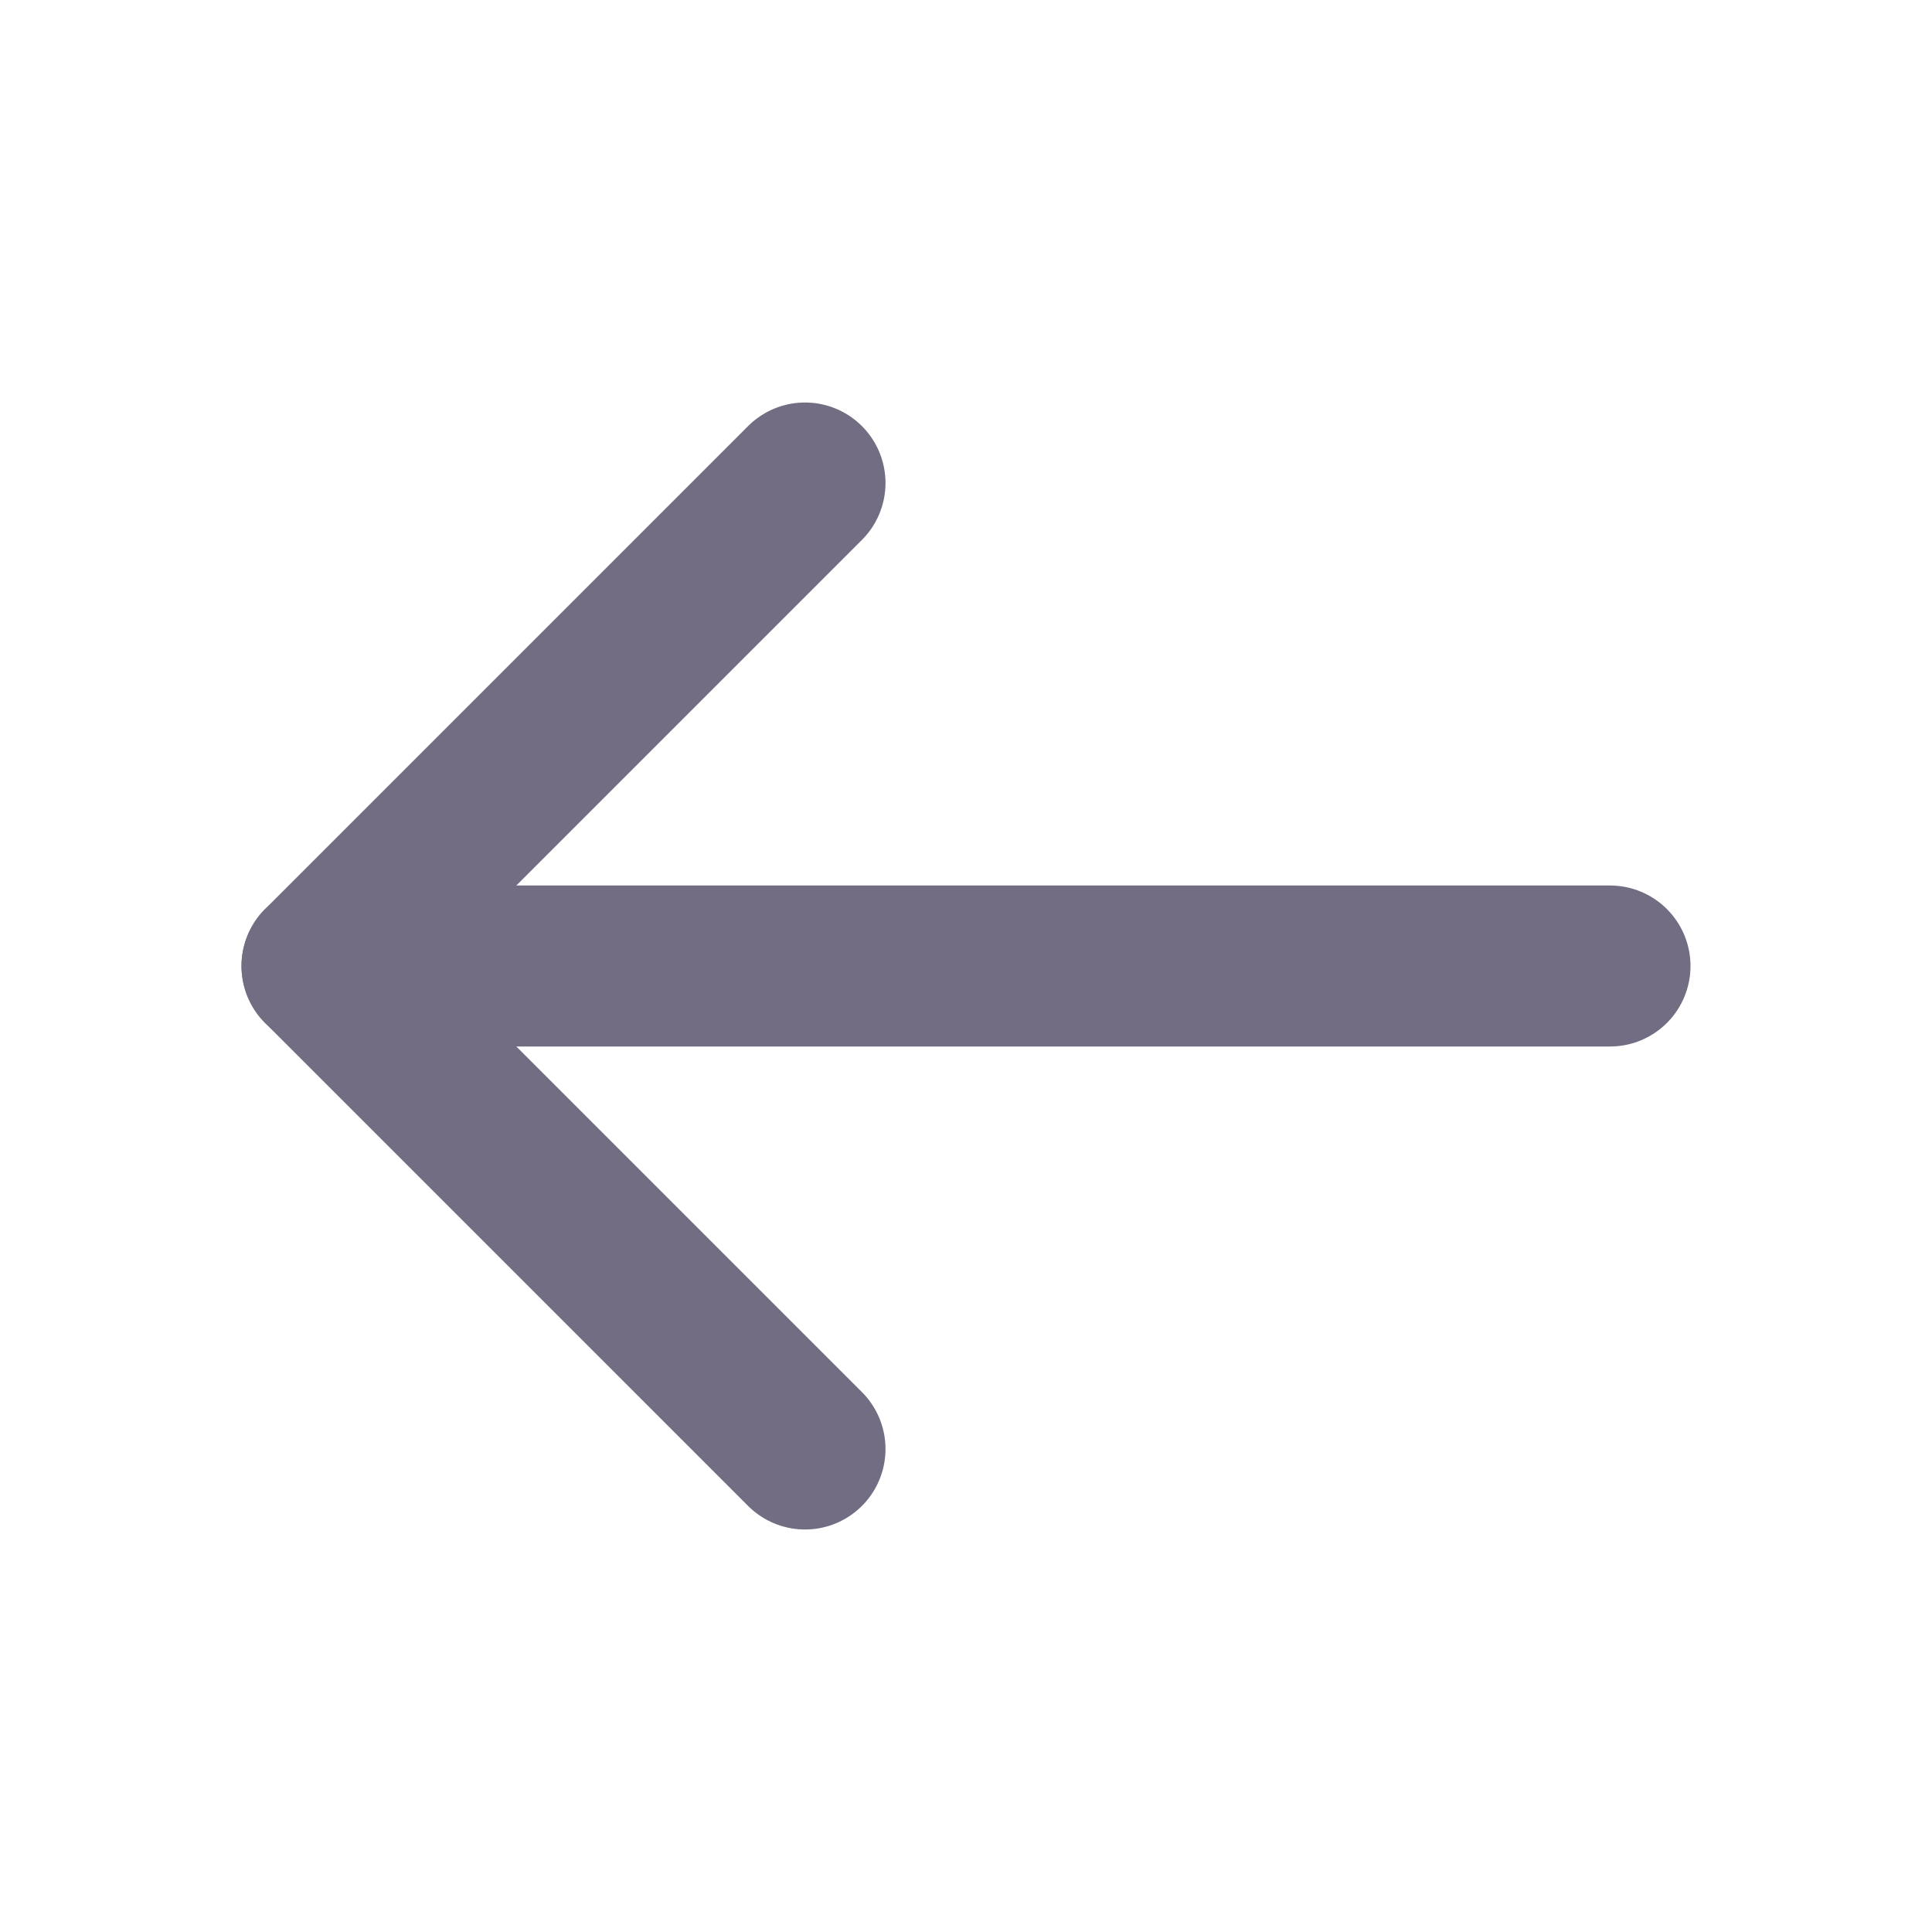
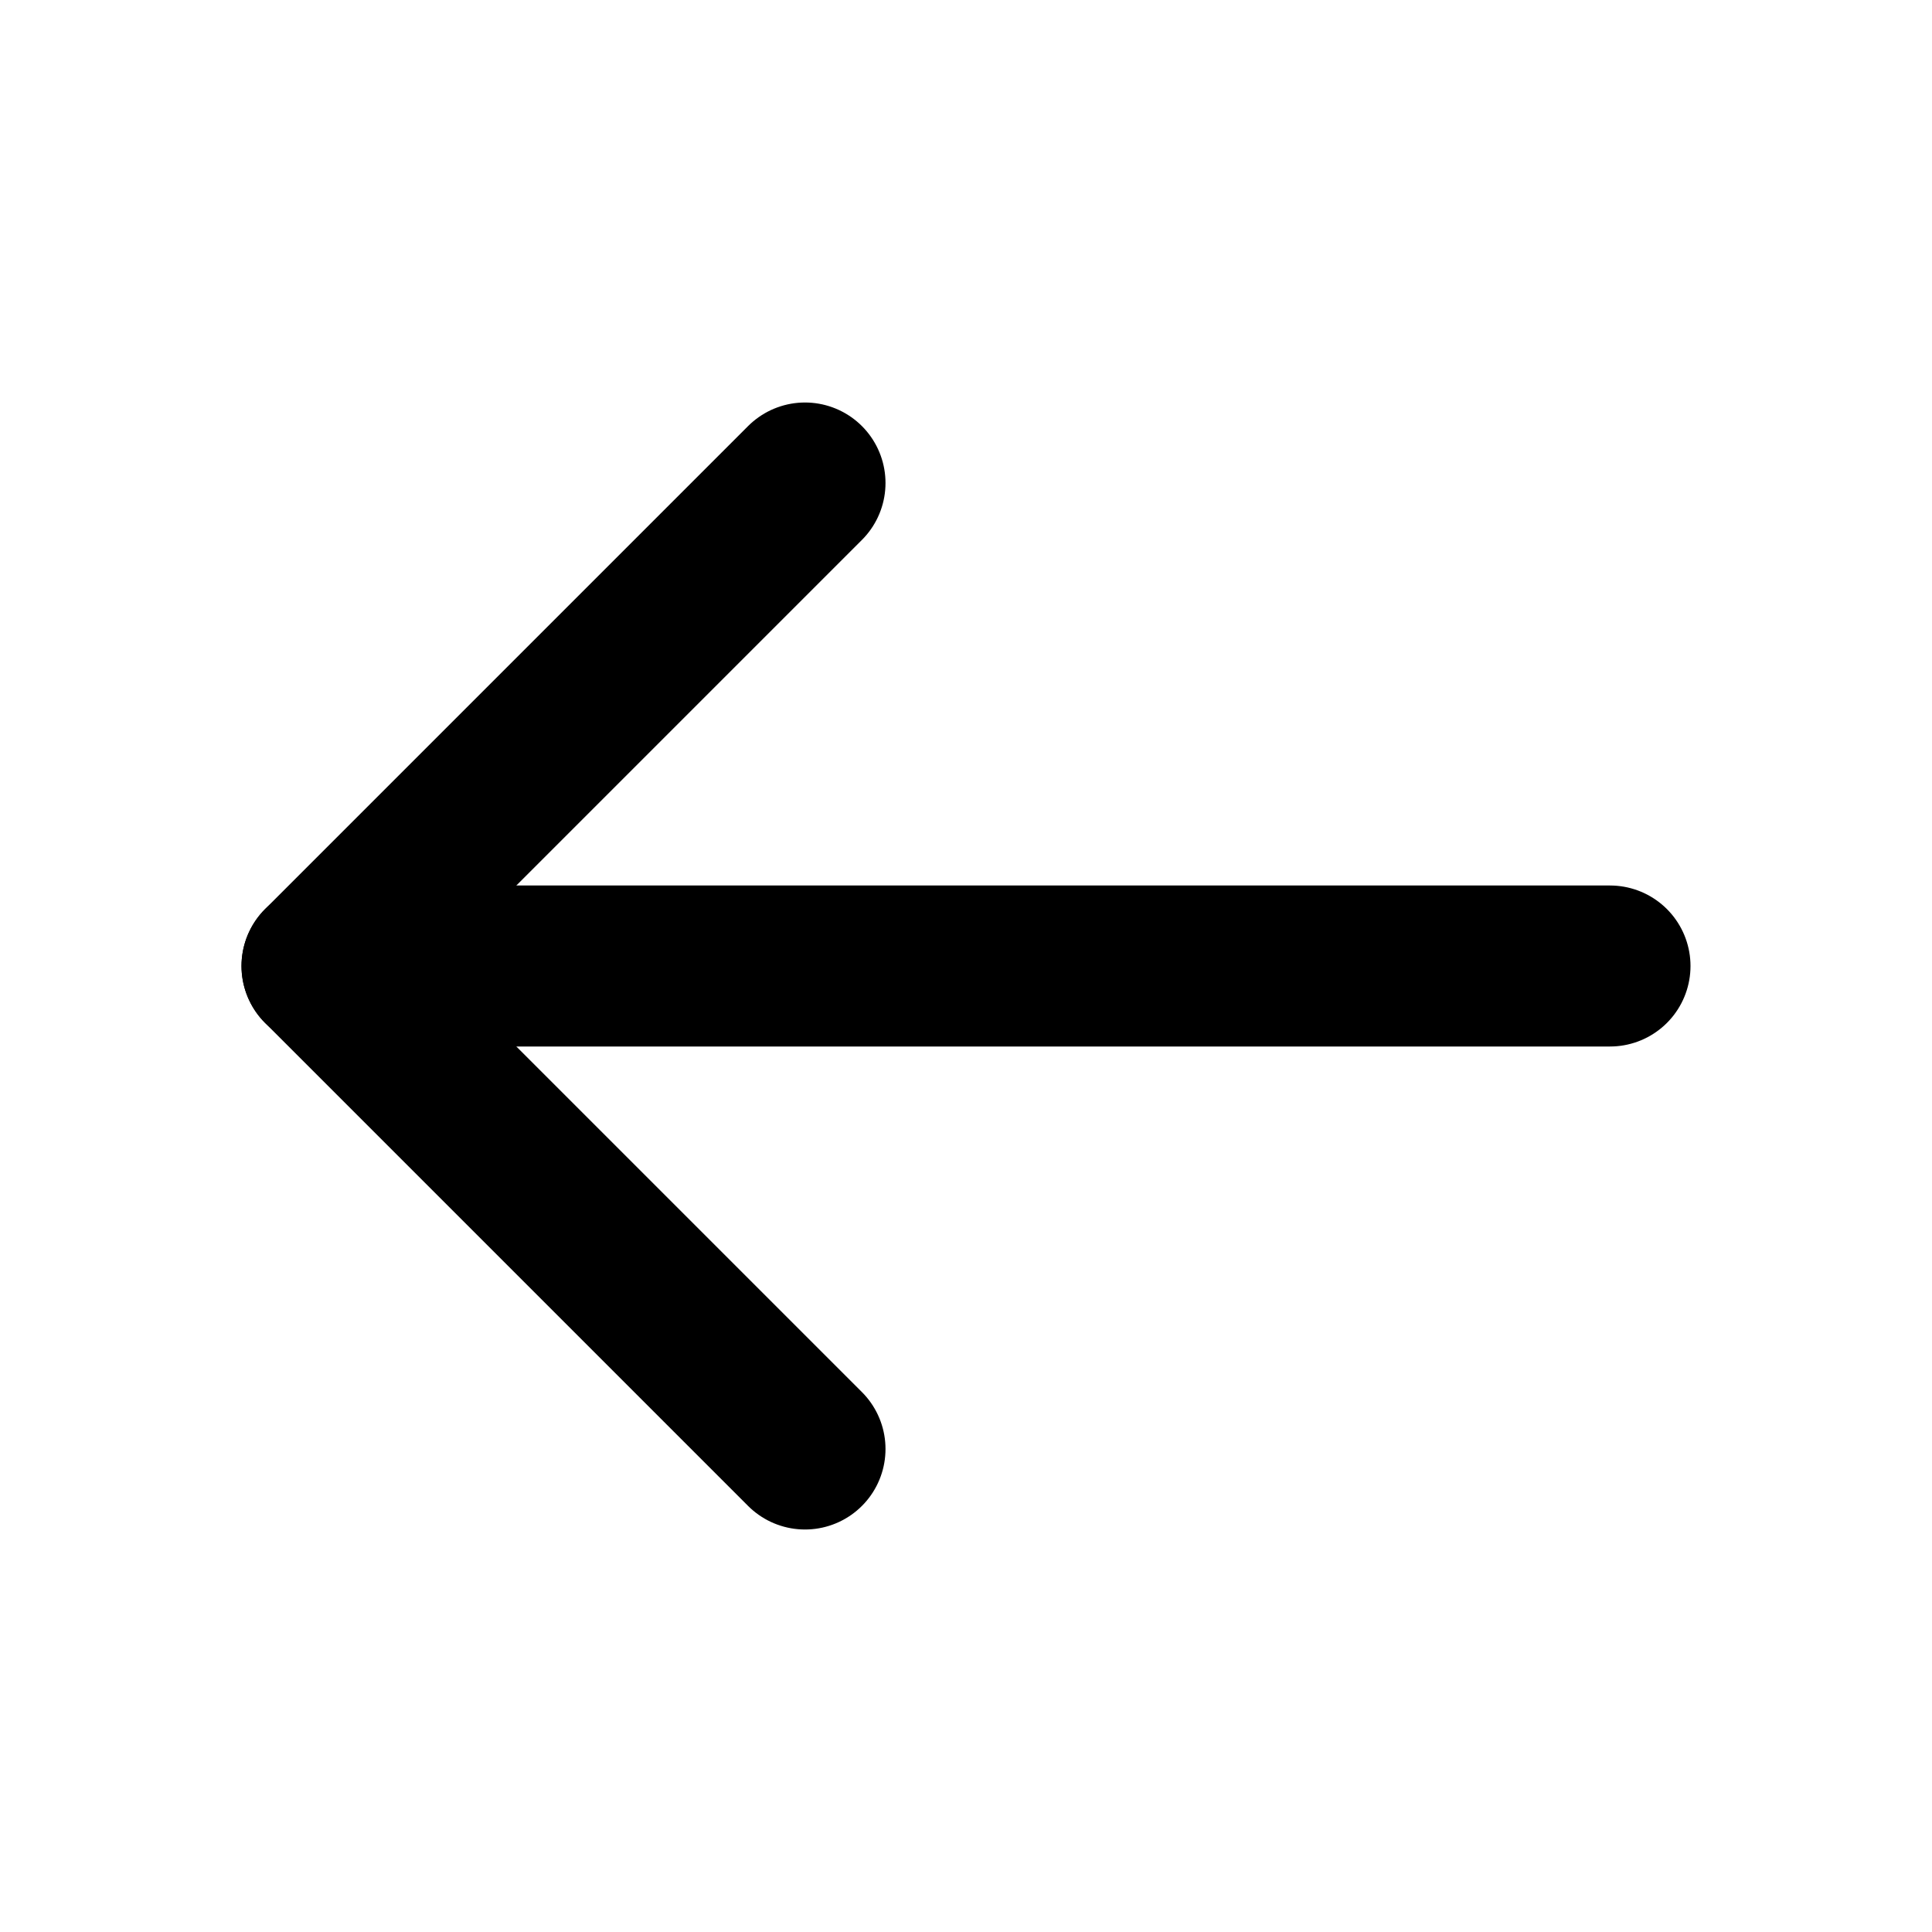
<svg xmlns="http://www.w3.org/2000/svg" width="24px" height="24px" viewBox="0 0 24 24" version="1.1">
  <defs />
  <g id="Icons" stroke="none" stroke-width="1" fill="none" fill-rule="evenodd" stroke-linecap="round" stroke-linejoin="round">
-     <g id="icons/back" stroke="#726D82" stroke-width="2">
+     <g id="icons/back" stroke="#000000" stroke-width="2">
      <g id="arrow-left" transform="translate(4, 6)">
        <path d="M16,6 L0,6" id="Shape" />
        <polyline id="Shape" points="6 12 0 6 6 0" />
      </g>
    </g>
  </g>
</svg>
